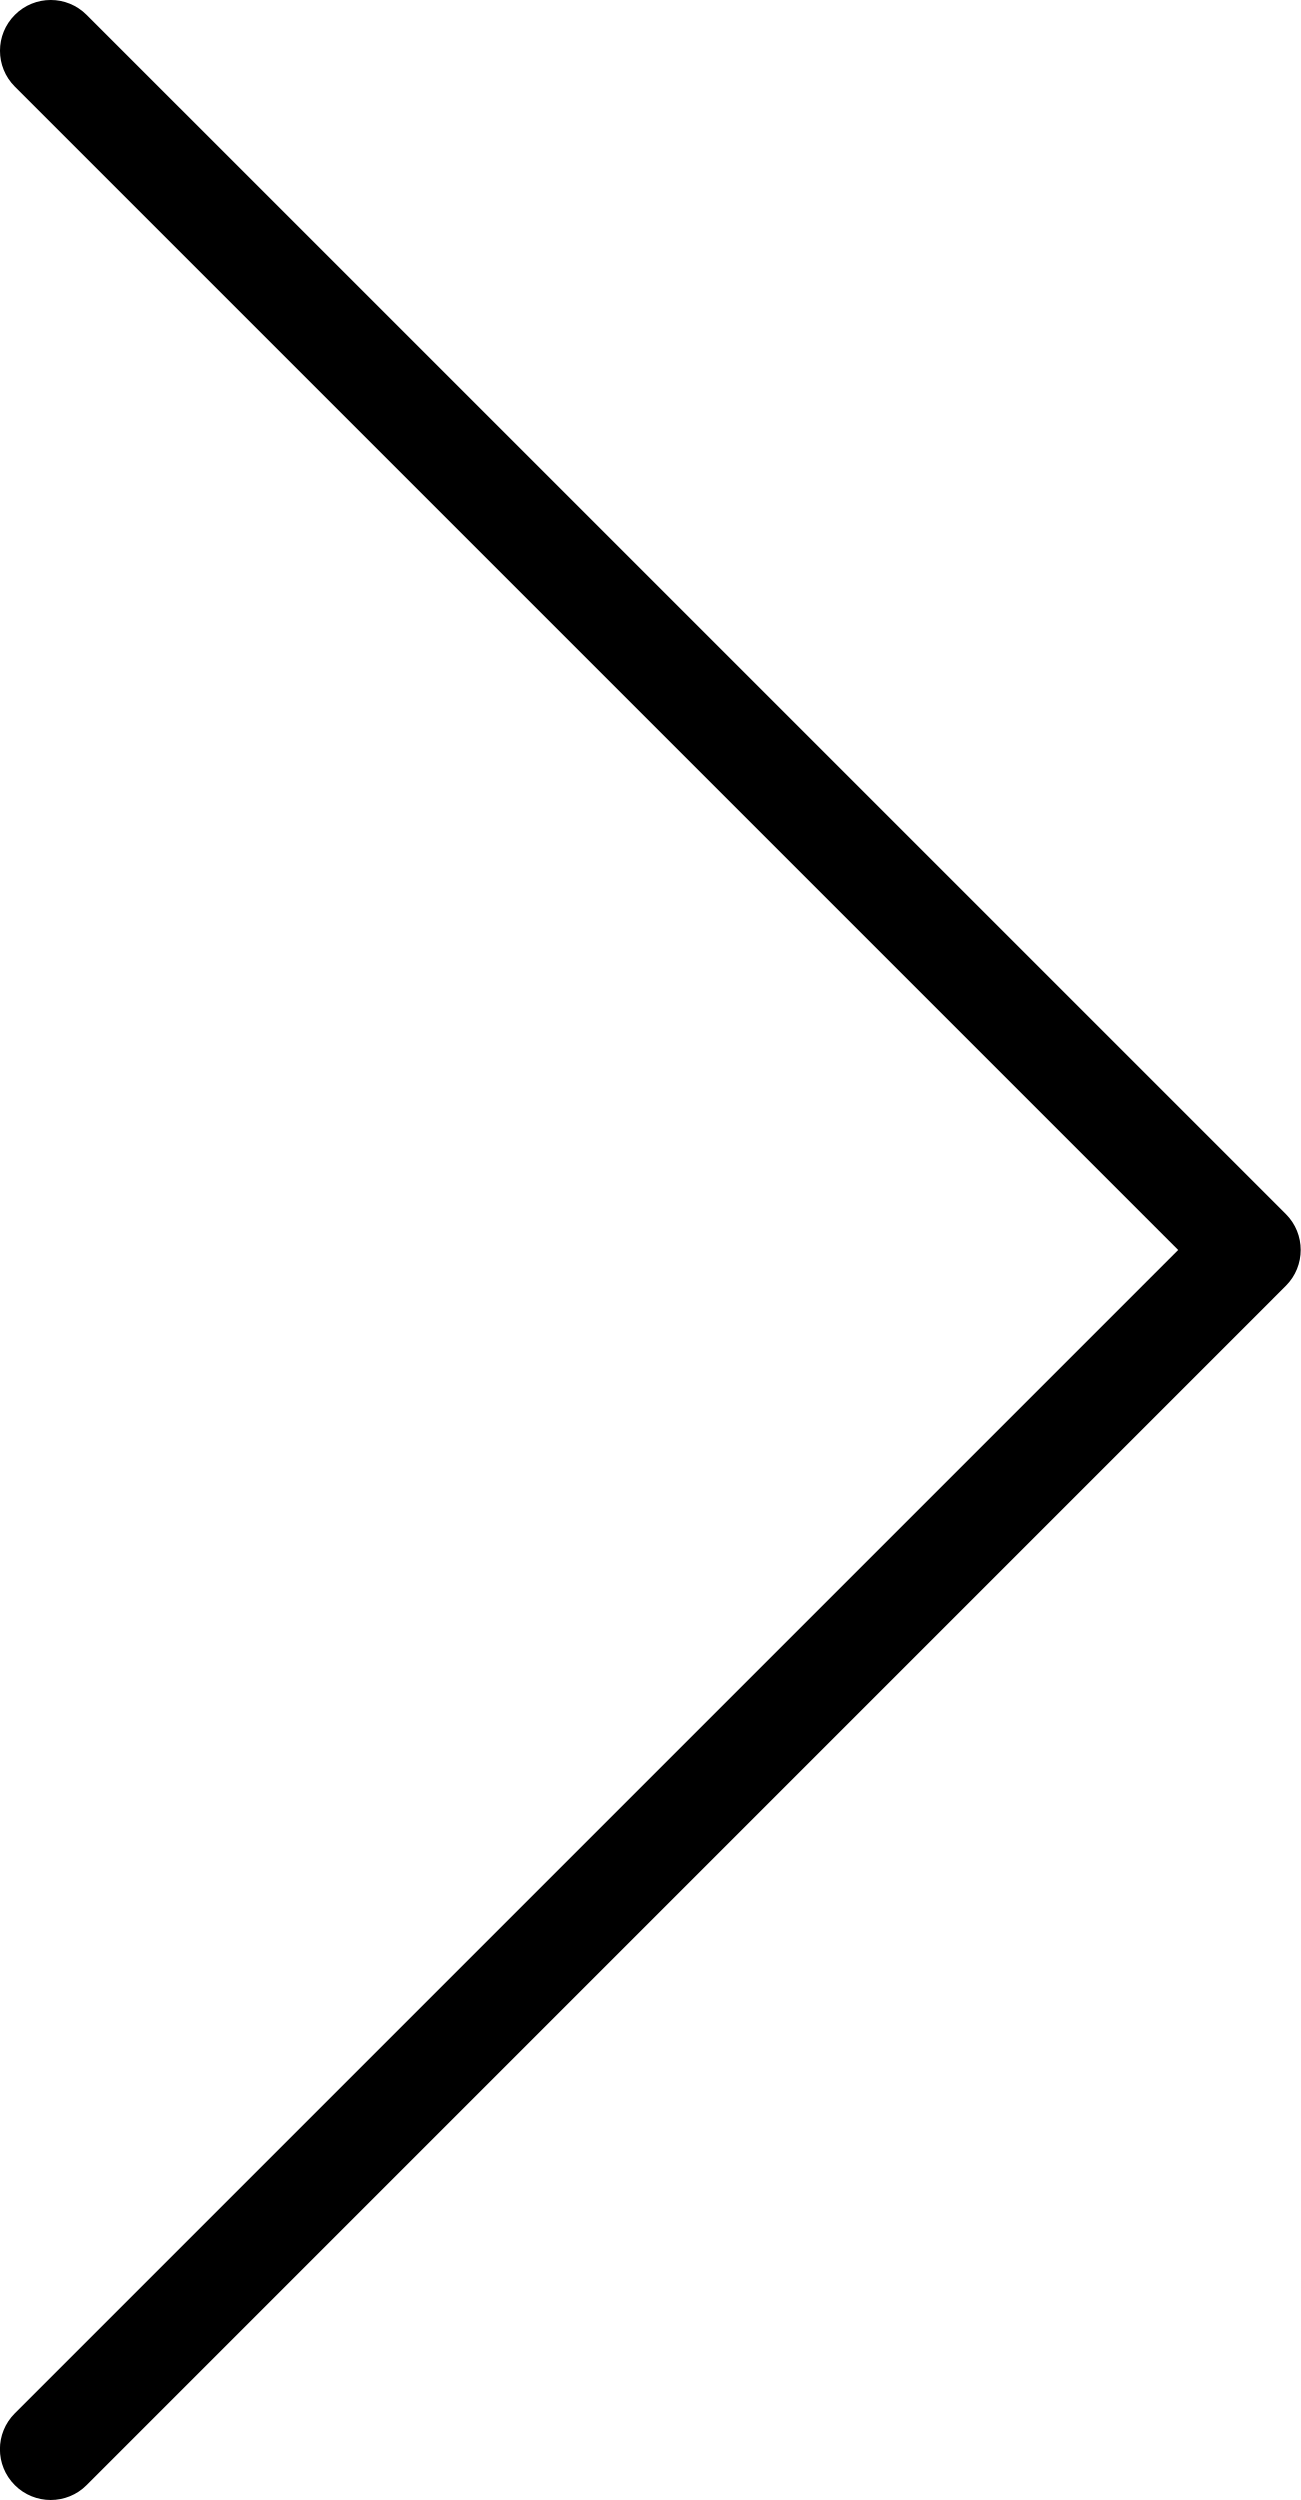
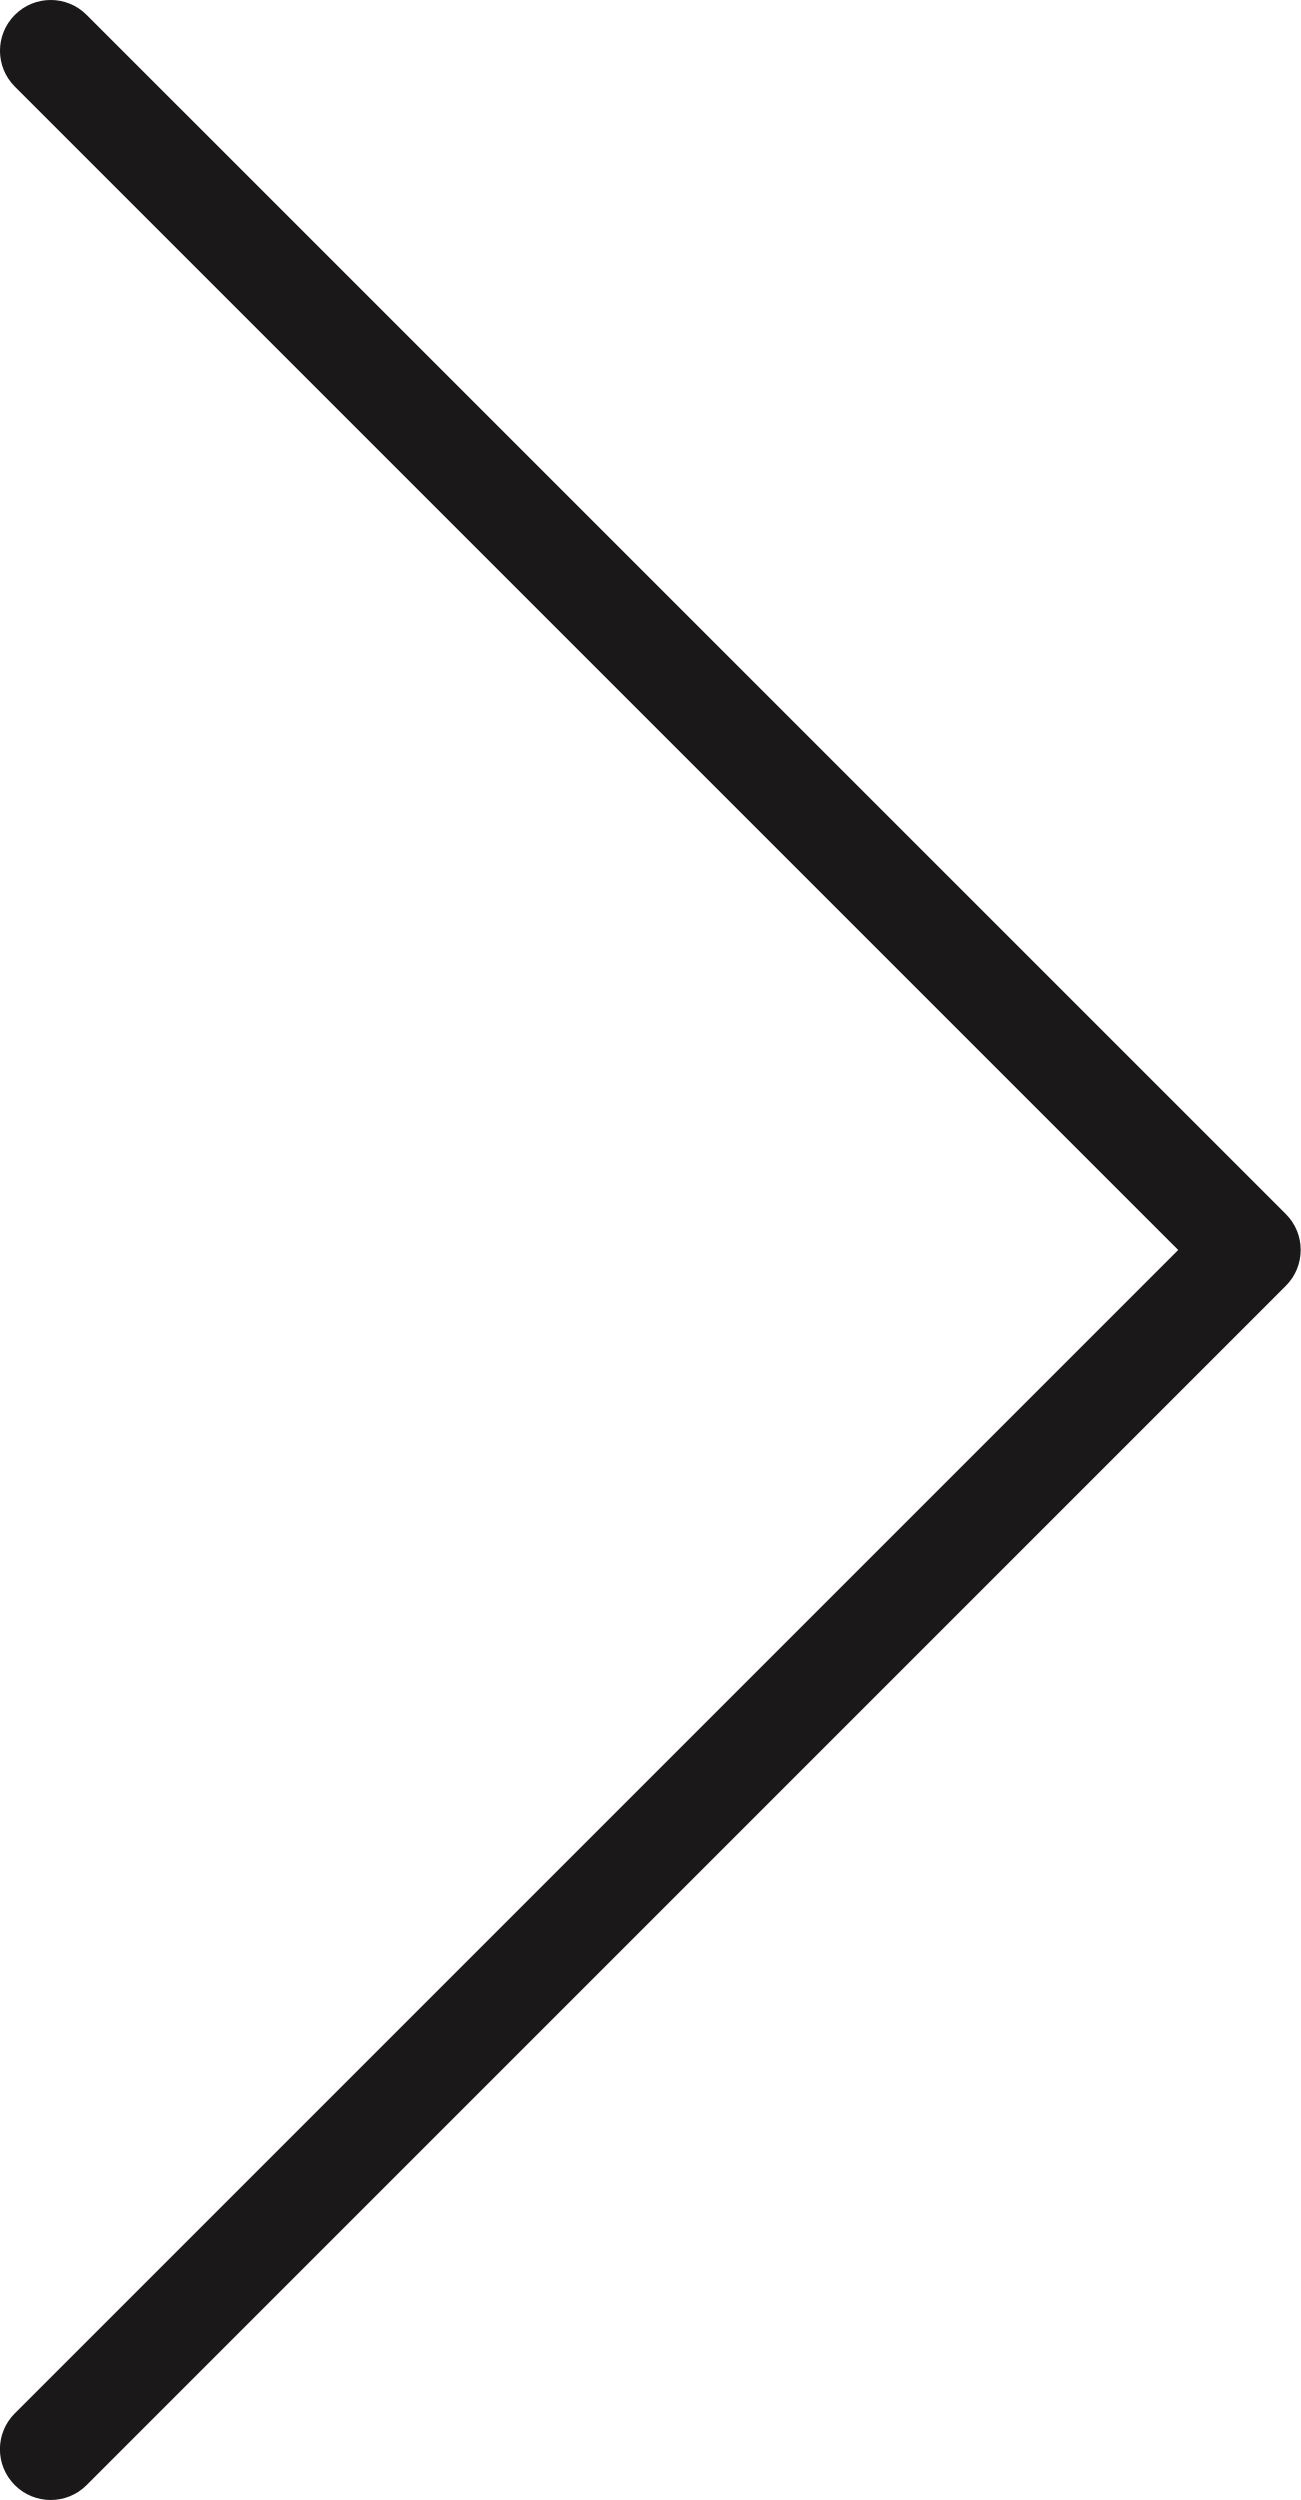
<svg xmlns="http://www.w3.org/2000/svg" version="1.1" id="Layer_1" x="0px" y="0px" width="21.706px" height="41.719px" viewBox="0 0 21.706 41.719" enable-background="new 0 0 21.706 41.719" xml:space="preserve">
-   <path d="M19.661,20.859L0.248,1.446c-0.331-0.331-0.331-0.867,0-1.198c0.33-0.331,0.867-0.331,1.197,0l20.013,20.012 c0.33,0.33,0.33,0.867,0,1.197L1.445,41.471c-0.164,0.165-0.382,0.248-0.599,0.248s-0.434-0.083-0.599-0.248 c-0.331-0.331-0.331-0.867,0-1.198L19.661,20.859z" />
+   <path fill="#1A1818" d="M19.661,20.859L0.248,1.446c-0.331-0.331-0.331-0.867,0-1.198c0.33-0.331,0.867-0.331,1.197,0l20.013,20.012 c0.33,0.33,0.33,0.867,0,1.197L1.445,41.471c-0.164,0.165-0.382,0.248-0.599,0.248s-0.434-0.083-0.599-0.248 c-0.331-0.331-0.331-0.867,0-1.198L19.661,20.859z" />
</svg>
